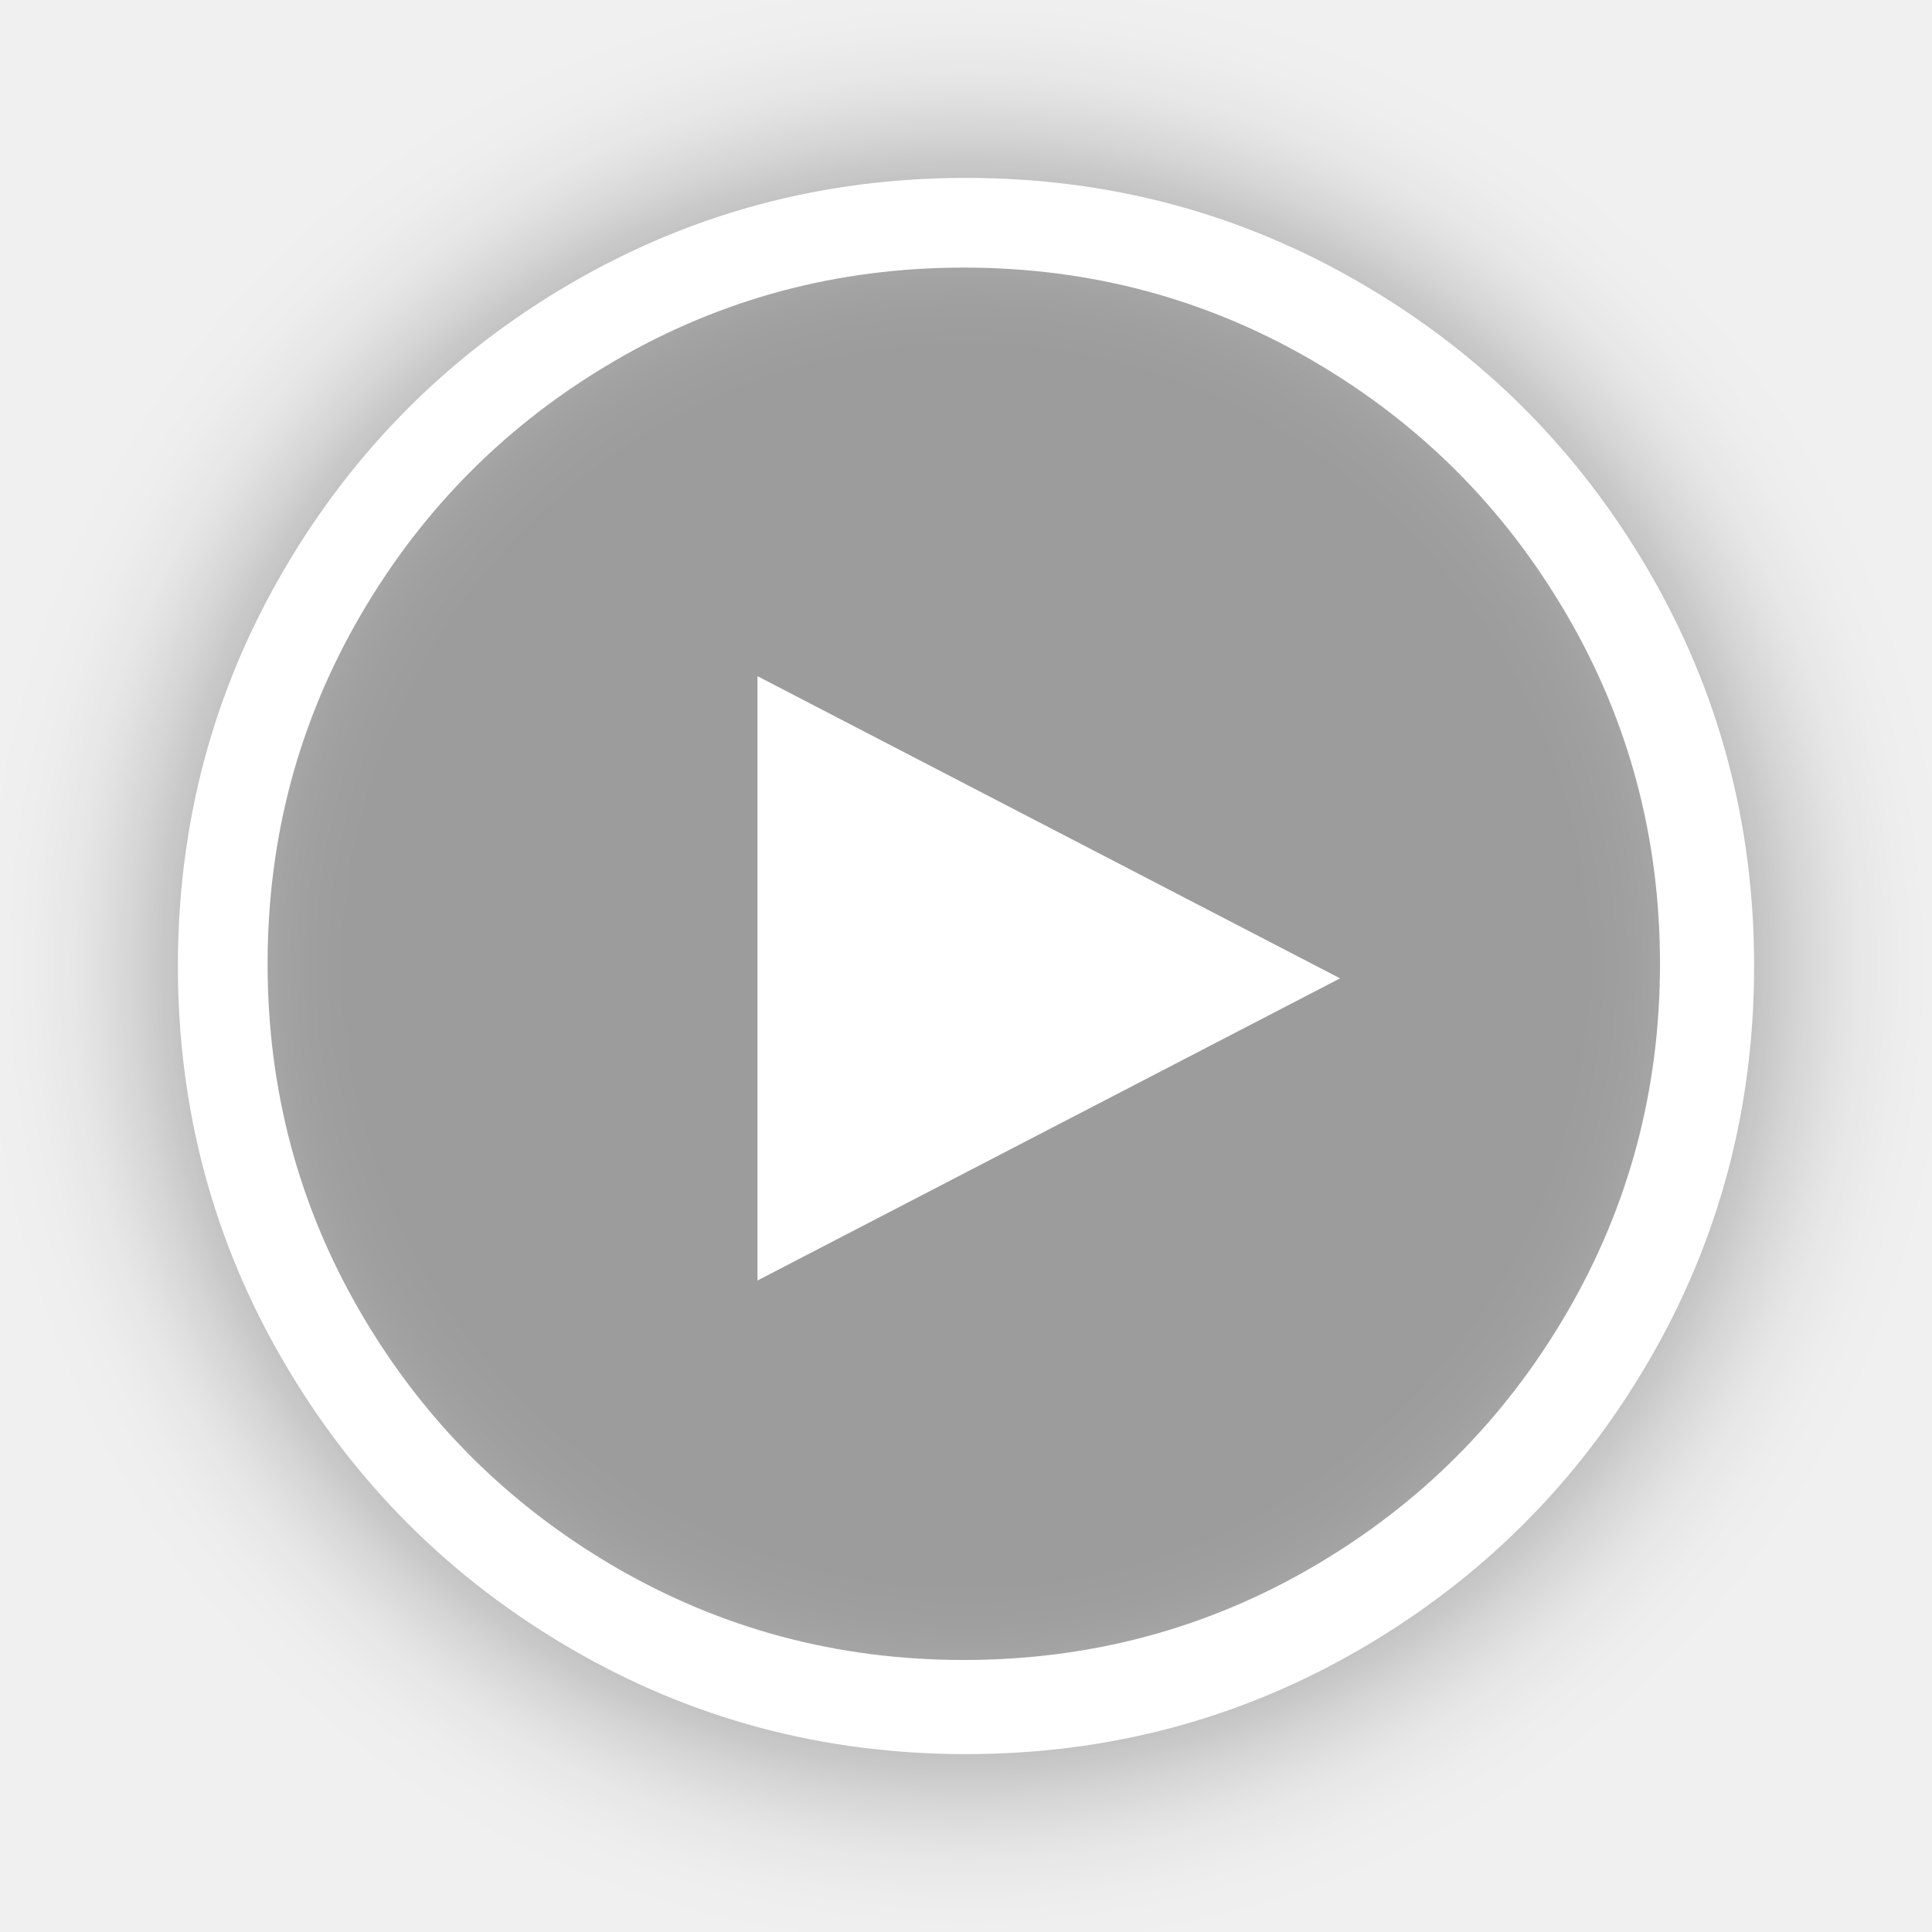
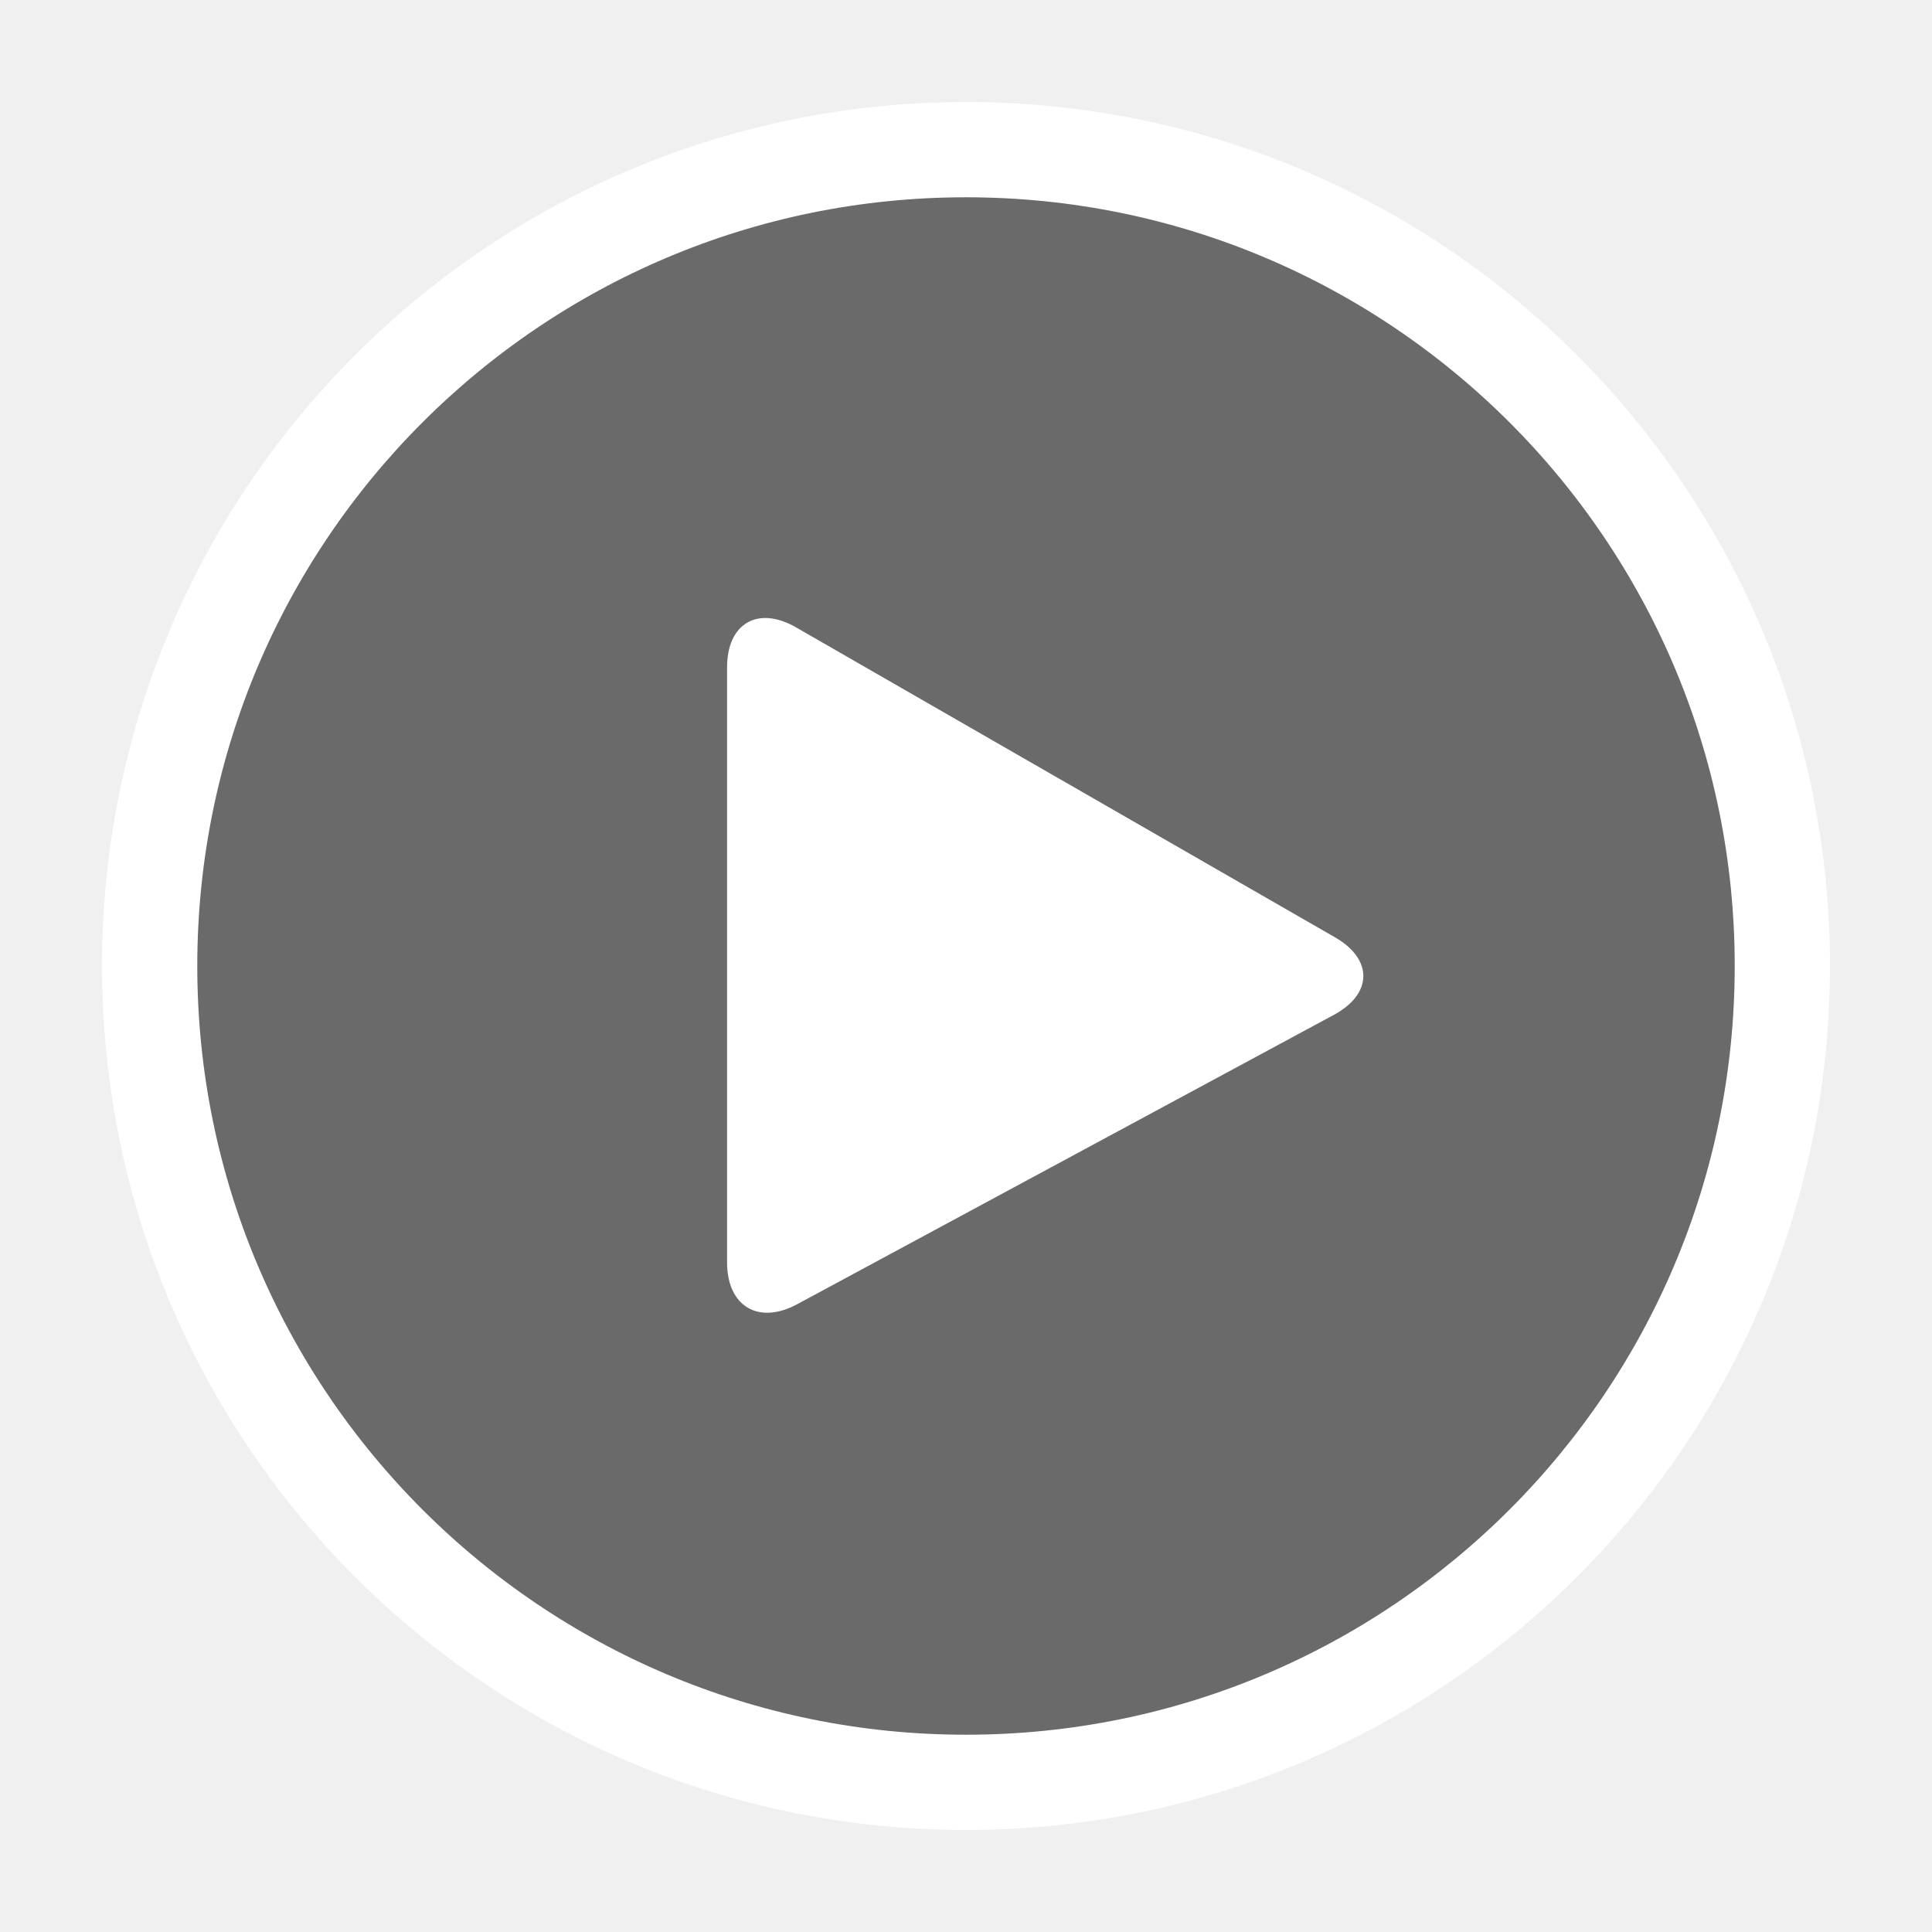
- <svg xmlns="http://www.w3.org/2000/svg" xmlns:xlink="http://www.w3.org/1999/xlink" viewBox="0 0 280 280">
-   <defs>
-     <ellipse id="path-1" cy="116" cx="116" rx="116" ry="116" />
-     <filter id="filter-2" height="200%" width="200%" y="-50%" x="-50%" filterUnits="objectBoundingBox">
-       <feOffset in="SourceAlpha" result="shadowOffsetOuter1" dx="0" dy="2" />
-       <feGaussianBlur stdDeviation="12" result="shadowBlurOuter1" in="shadowOffsetOuter1" />
-       <feColorMatrix type="matrix" values="0 0 0 0 0   0 0 0 0 0   0 0 0 0 0  0 0 0 0.35 0" in="shadowBlurOuter1" />
-     </filter>
-   </defs>
-   <g id="Page-1" fill-rule="evenodd" fill="none">
-     <g id="tute_inseries" transform="translate(-537 -452)">
-       <g id="play42" transform="translate(561 474)">
-         <g id="Oval-21" fill="#000">
-           <use filter="url(#filter-2)" xlink:href="#path-1" />
-         </g>
-         <g id="Group" fill="#fff" transform="translate(1 3)">
-           <path id="Shape" d="m213.9 57.668c-10.21-17.498-24.07-31.353-41.57-41.566s-36.6-15.319-57.33-15.319c-20.72 0-39.832 5.106-57.33 15.319-17.5 10.211-31.355 24.066-41.568 41.566-10.215 17.5-15.321 36.612-15.321 57.332 0 20.72 5.108 39.83 15.319 57.33 10.213 17.5 24.068 31.36 41.568 41.57s36.61 15.32 57.332 15.32c20.72 0 39.83-5.11 57.33-15.32s31.36-24.07 41.57-41.57 15.32-36.61 15.32-57.33c0-20.722-5.11-39.834-15.32-57.332zm-11.86 107.65c-9.02 15.46-21.26 27.7-36.72 36.73-15.46 9.02-32.34 13.53-50.64 13.53-18.297 0-35.176-4.51-50.634-13.53-15.456-9.03-27.697-21.27-36.724-36.73-9.029-15.46-13.541-32.33-13.541-50.64 0-18.297 4.515-35.176 13.541-50.632 9.025-15.456 21.268-27.699 36.724-36.726s32.335-13.539 50.634-13.539c18.3 0 35.18 4.512 50.64 13.539s27.7 21.27 36.72 36.726c9.03 15.456 13.54 32.335 13.54 50.632 0 18.31-4.51 35.18-13.54 50.64z" />
-           <polygon id="Triangle-1" points="127 74.576 170.79 159.01 83.208 159.01" transform="translate(127 116.79) rotate(90) translate(-127 -116.79)" />
-         </g>
-       </g>
+ <svg xmlns="http://www.w3.org/2000/svg" width="100%" height="100%" viewBox="0 0 142 142" version="1.1">
+   <g stroke="none" stroke-width="1" fill="none" fill-rule="evenodd">
+     <g transform="translate(11, 11)">
+       <circle stroke="#FFFFFF" stroke-width="7" fill-opacity="0.557" fill="#000000" cx="60" cy="60" r="60" />
+       <path d="M47.6,84.855 C44.75,86.392 42.439,85.019 42.439,81.783 L42.439,38.05 C42.439,34.816 44.706,33.499 47.507,35.11 L87.127,57.896 C89.926,59.506 89.895,62.051 87.034,63.593 L47.6,84.855 Z" fill="#FFFFFF" />
    </g>
  </g>
</svg>
